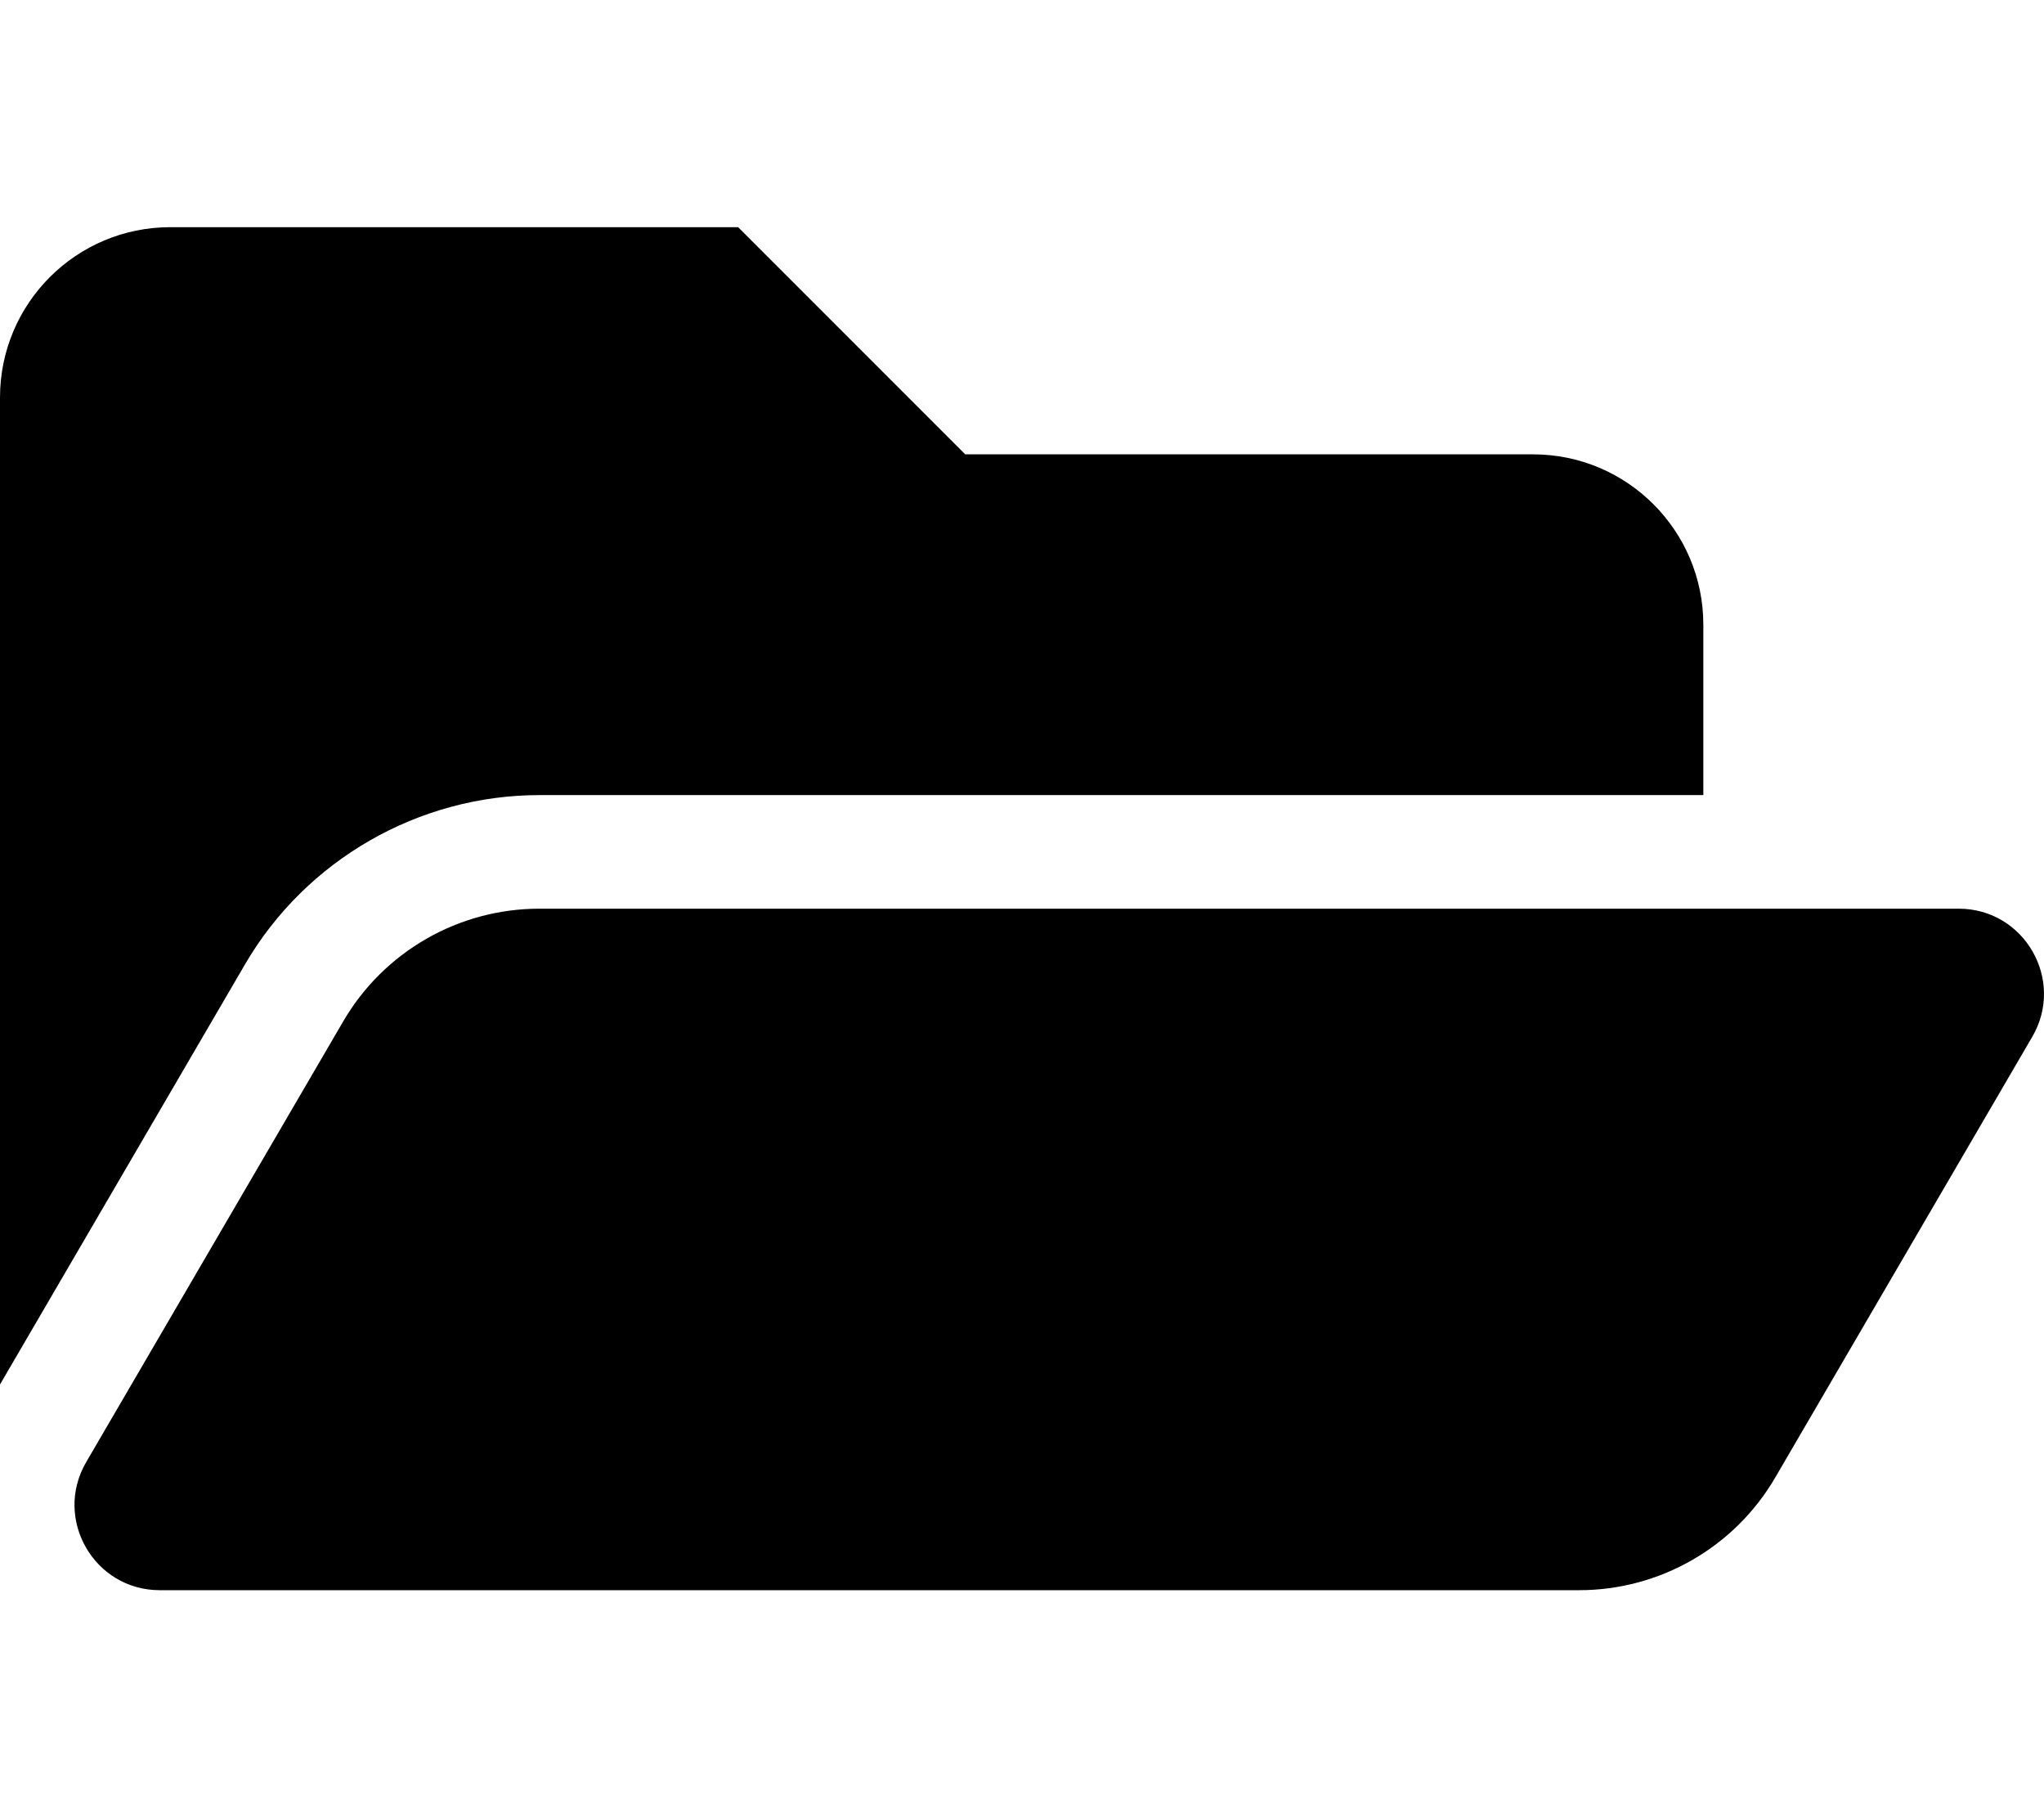
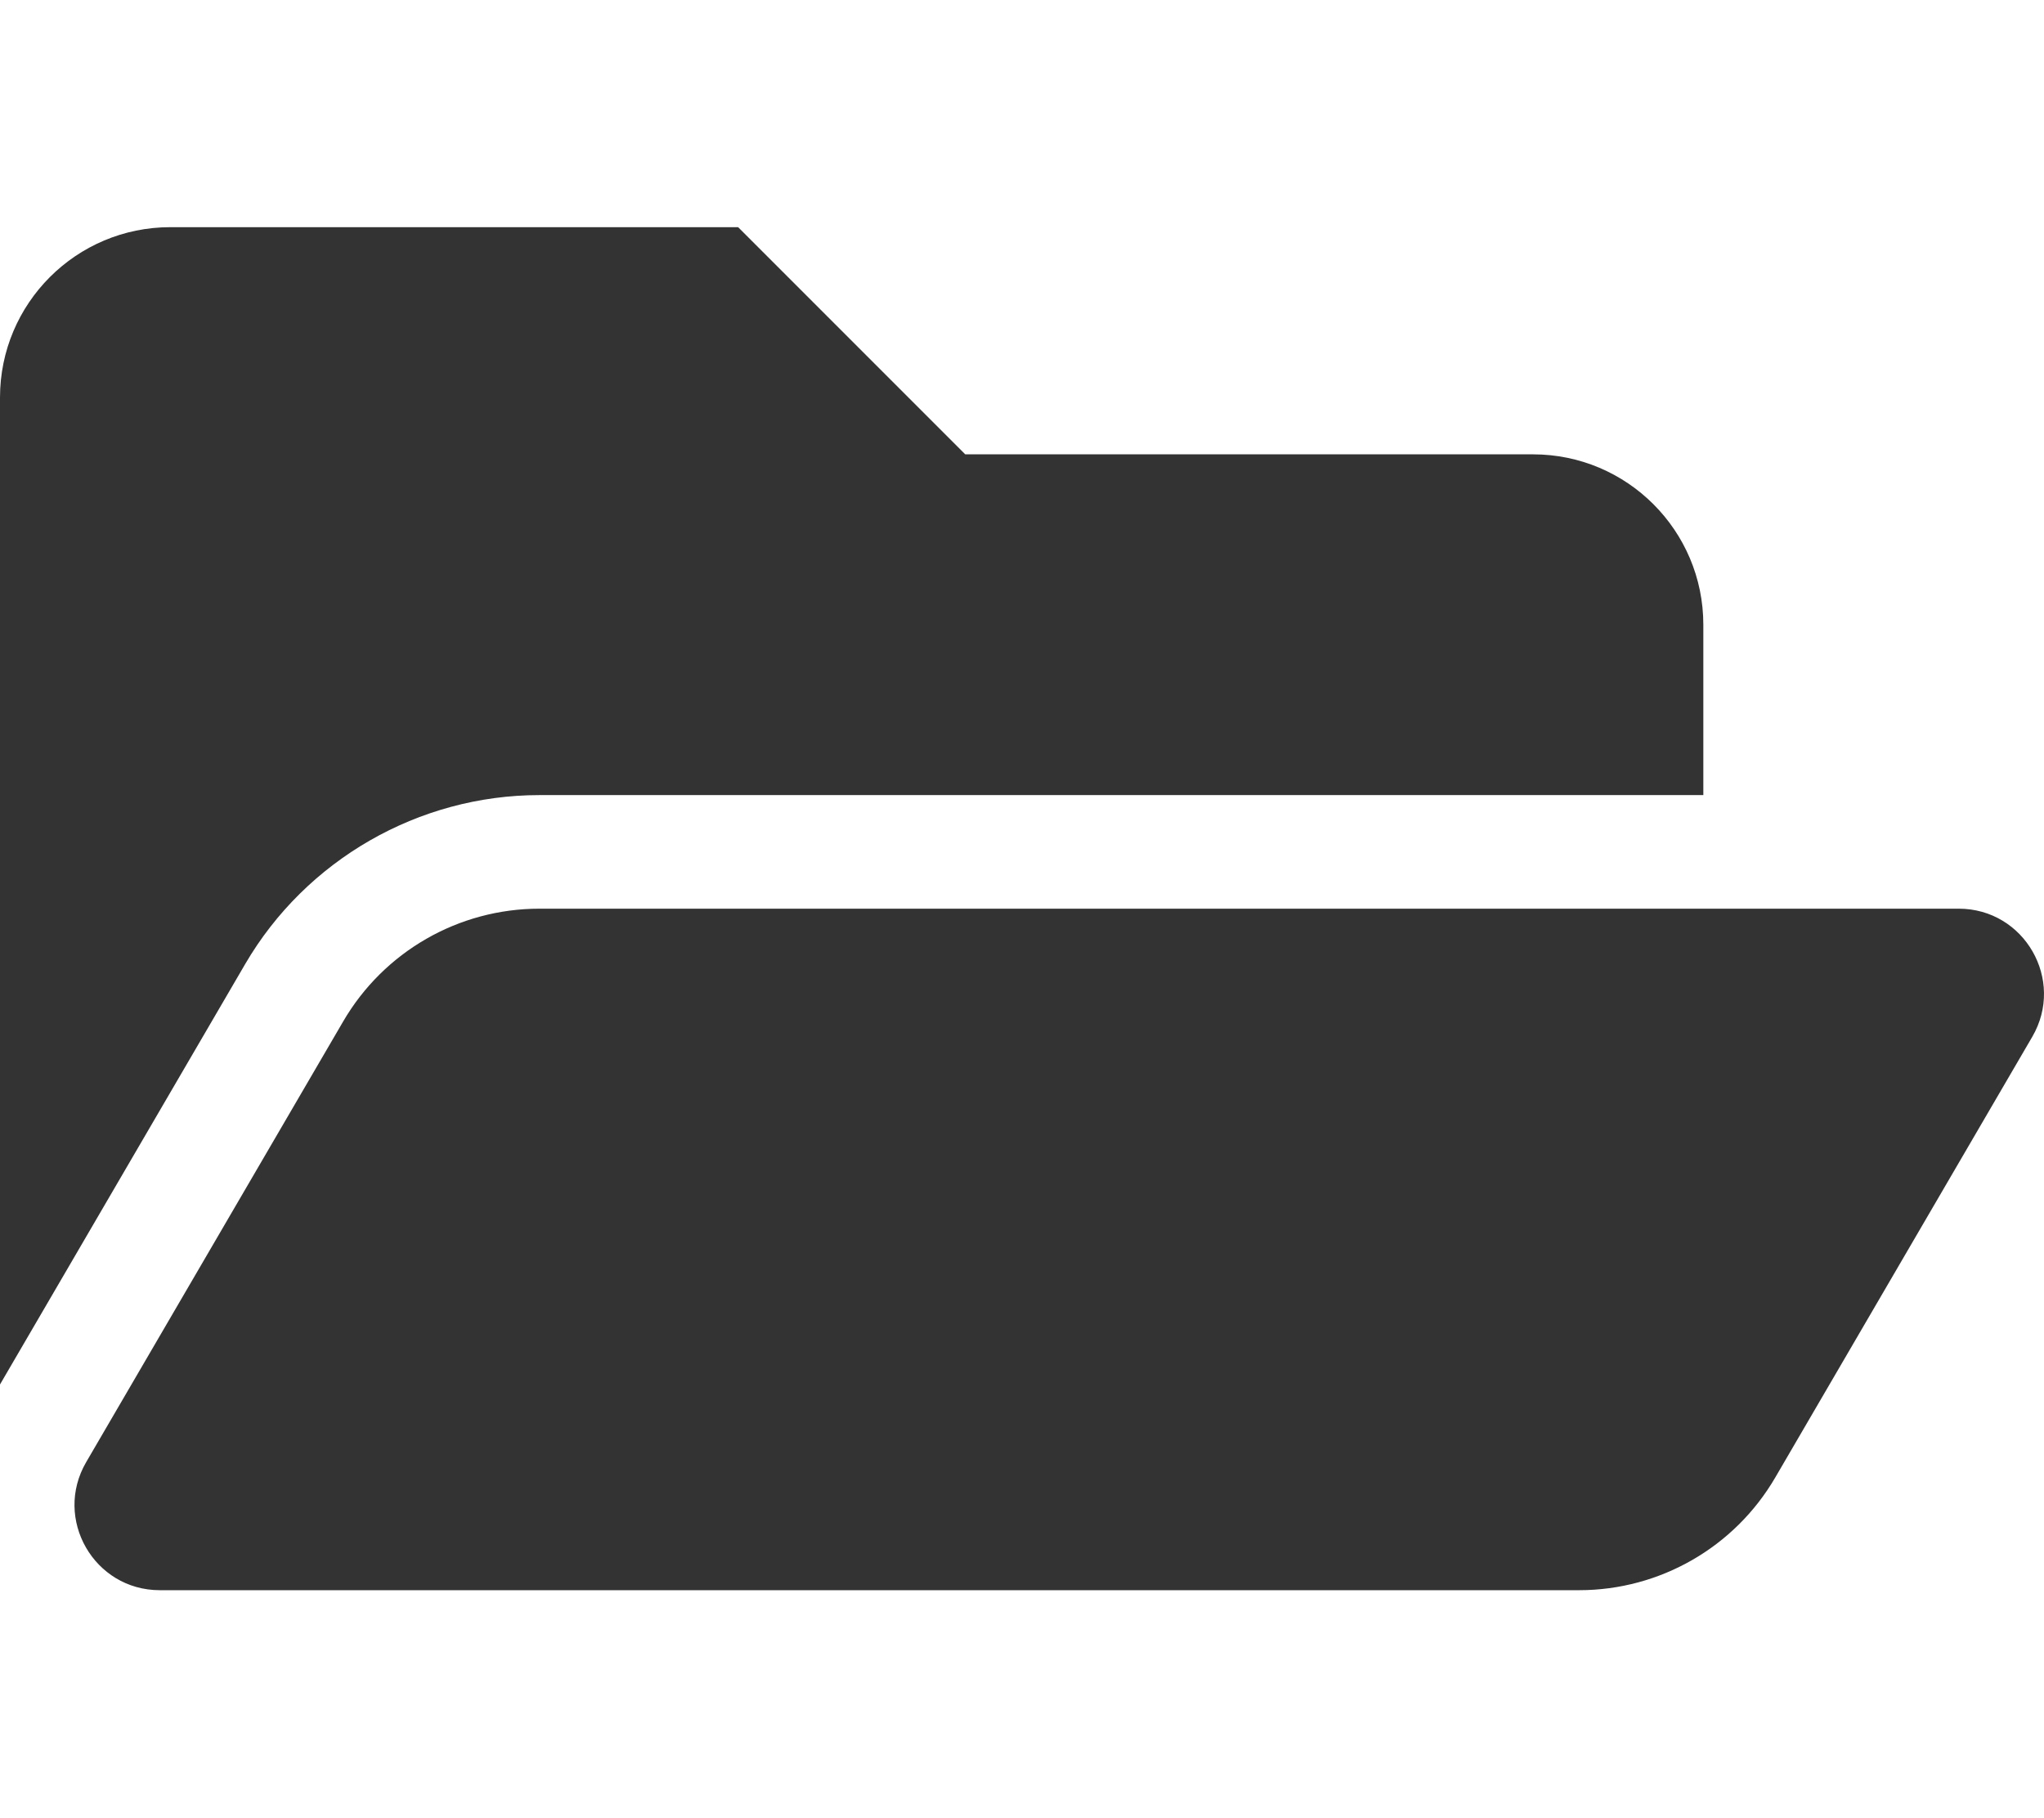
- <svg xmlns="http://www.w3.org/2000/svg" aria-hidden="true" focusable="false" data-prefix="fas" data-icon="folder-open" class="svg-inline--fa fa-folder-open fa-w-18" role="img" viewBox="0 0 576 512">
-   <path fill="currentColor" d="M572.694 292.093L500.27 416.248A63.997 63.997 0 0 1 444.989 448H45.025c-18.523 0-30.064-20.093-20.731-36.093l72.424-124.155A64 64 0 0 1 152 256h399.964c18.523 0 30.064 20.093 20.73 36.093zM152 224h328v-48c0-26.51-21.49-48-48-48H272l-64-64H48C21.49 64 0 85.49 0 112v278.046l69.077-118.418C86.214 242.25 117.989 224 152 224z" />
+ <svg xmlns="http://www.w3.org/2000/svg" viewBox="0 0 576 512">
+   <path fill="#333333" d="M572.694 292.093L500.27 416.248A63.997 63.997 0 0 1 444.989 448H45.025c-18.523 0-30.064-20.093-20.731-36.093l72.424-124.155A64 64 0 0 1 152 256h399.964c18.523 0 30.064 20.093 20.73 36.093zM152 224h328v-48c0-26.51-21.49-48-48-48H272l-64-64H48C21.49 64 0 85.49 0 112v278.046l69.077-118.418C86.214 242.25 117.989 224 152 224z" />
</svg>
